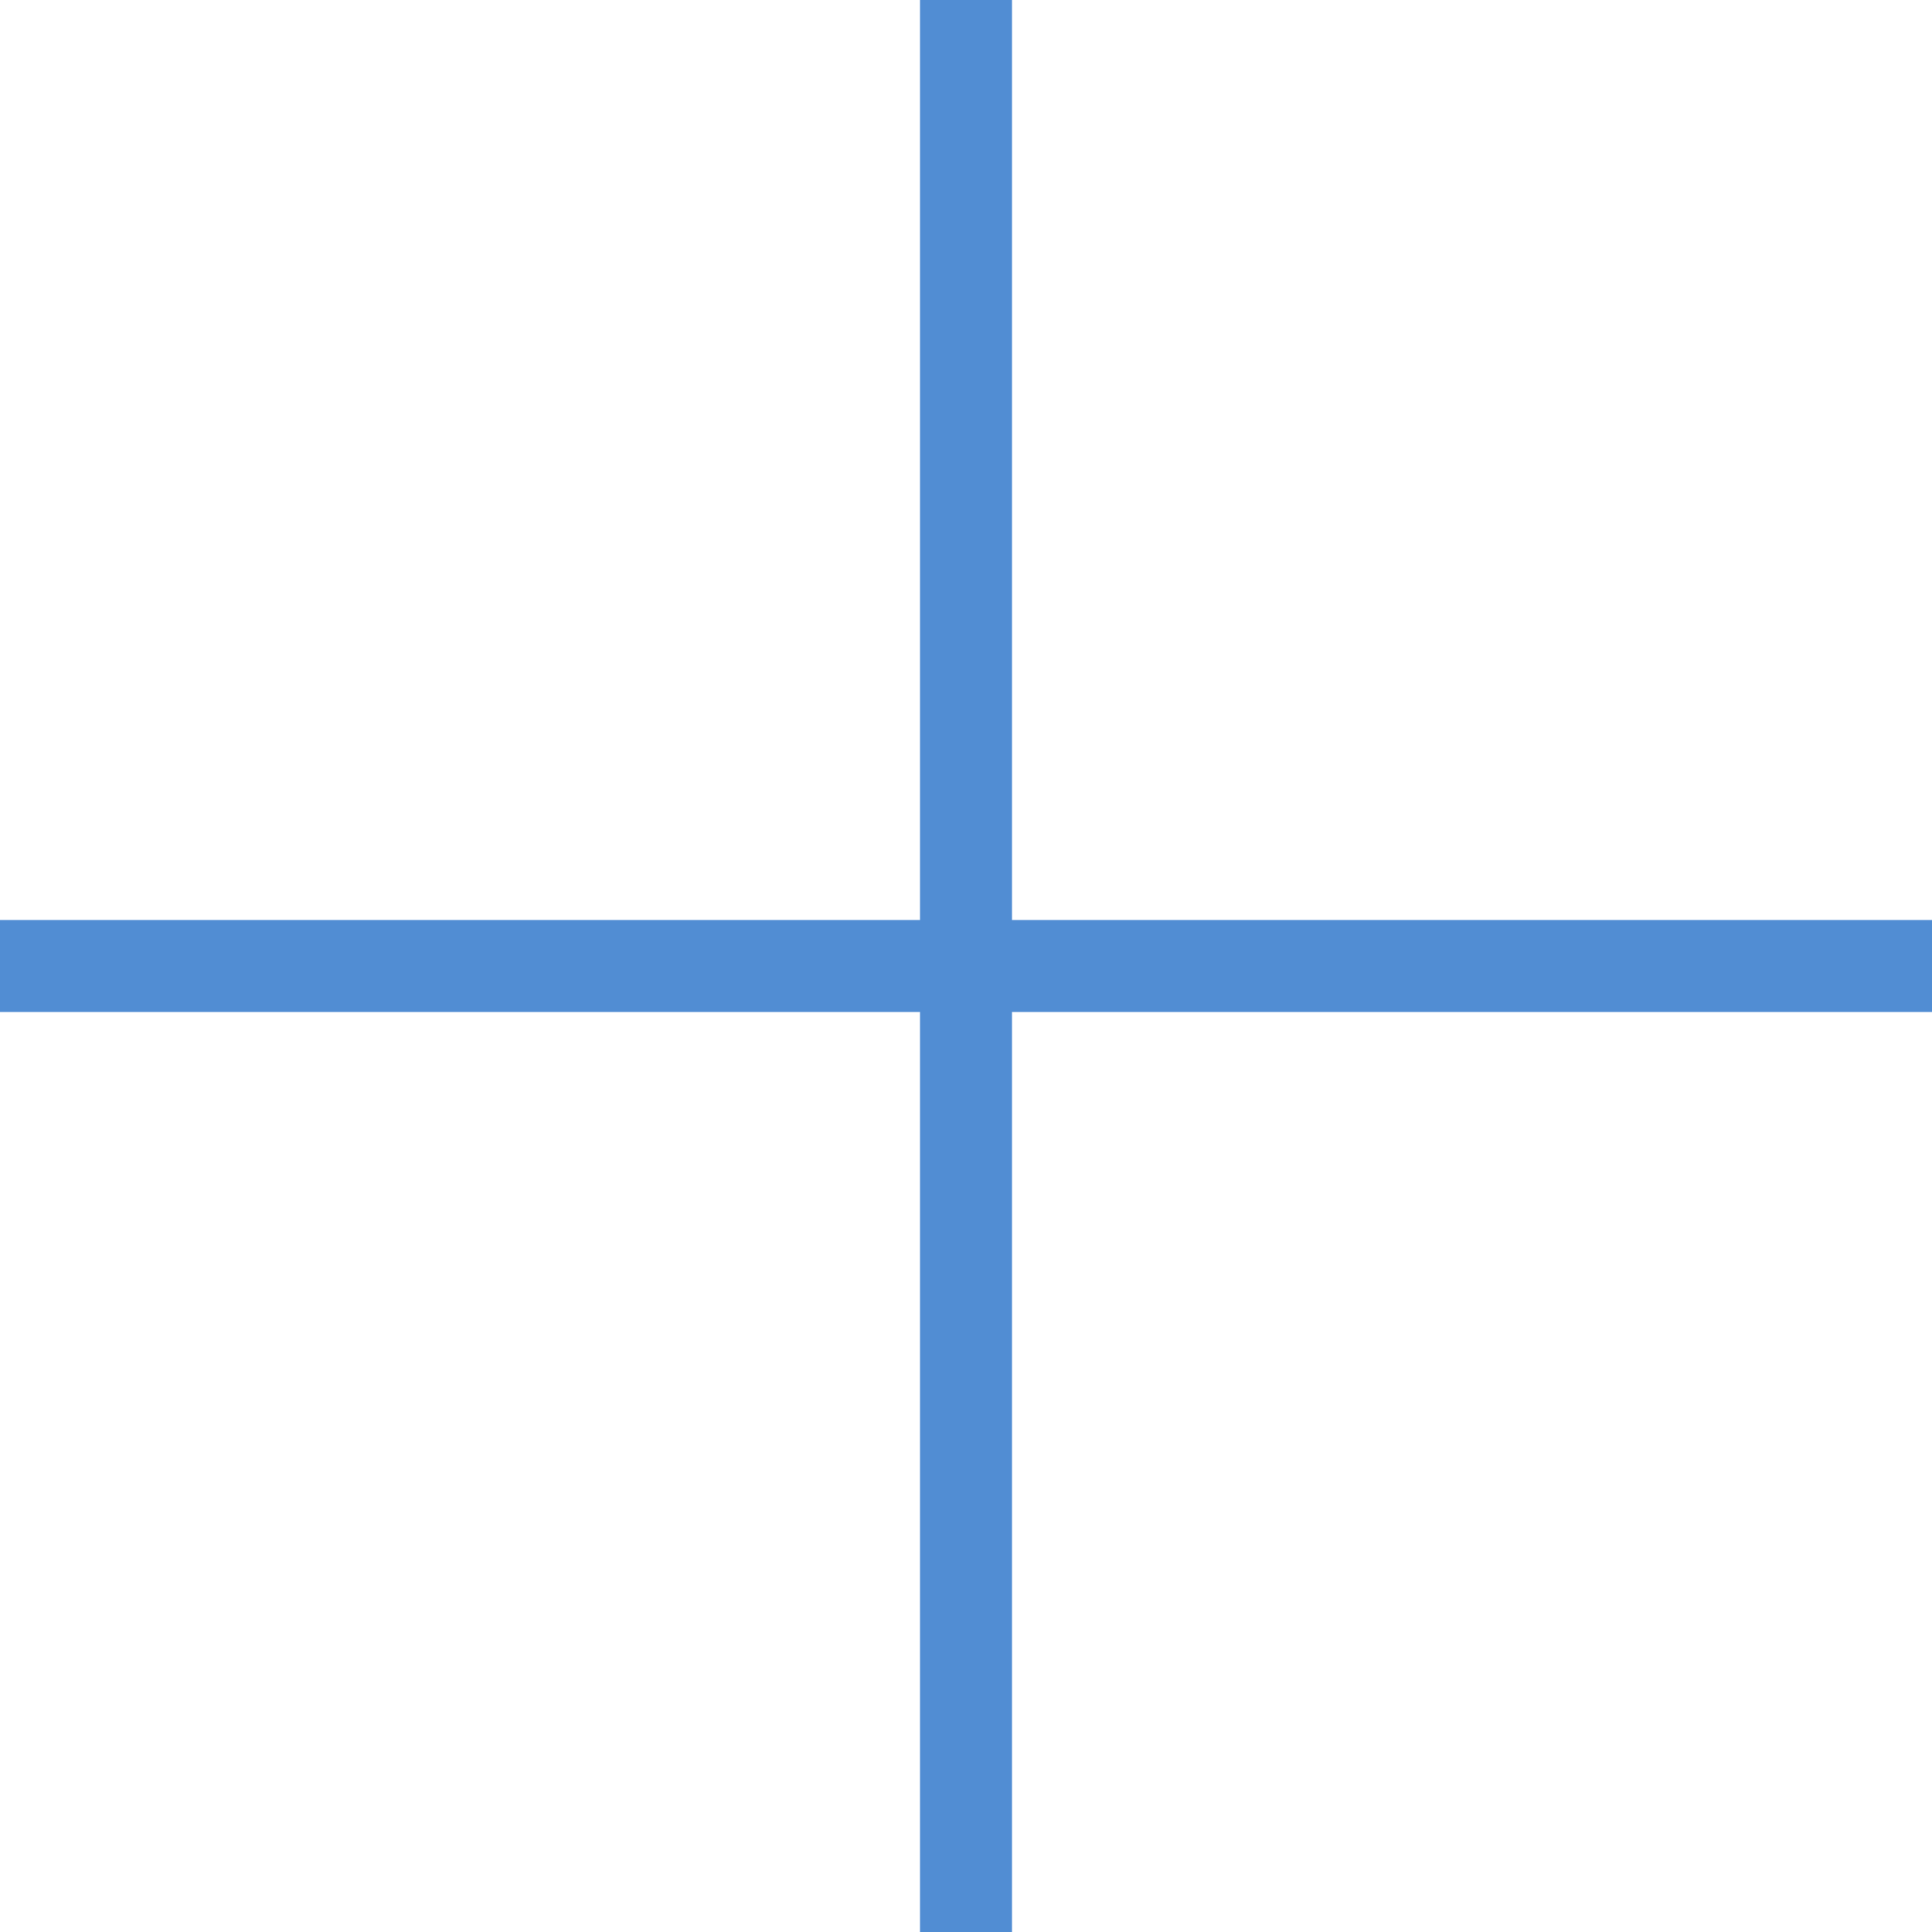
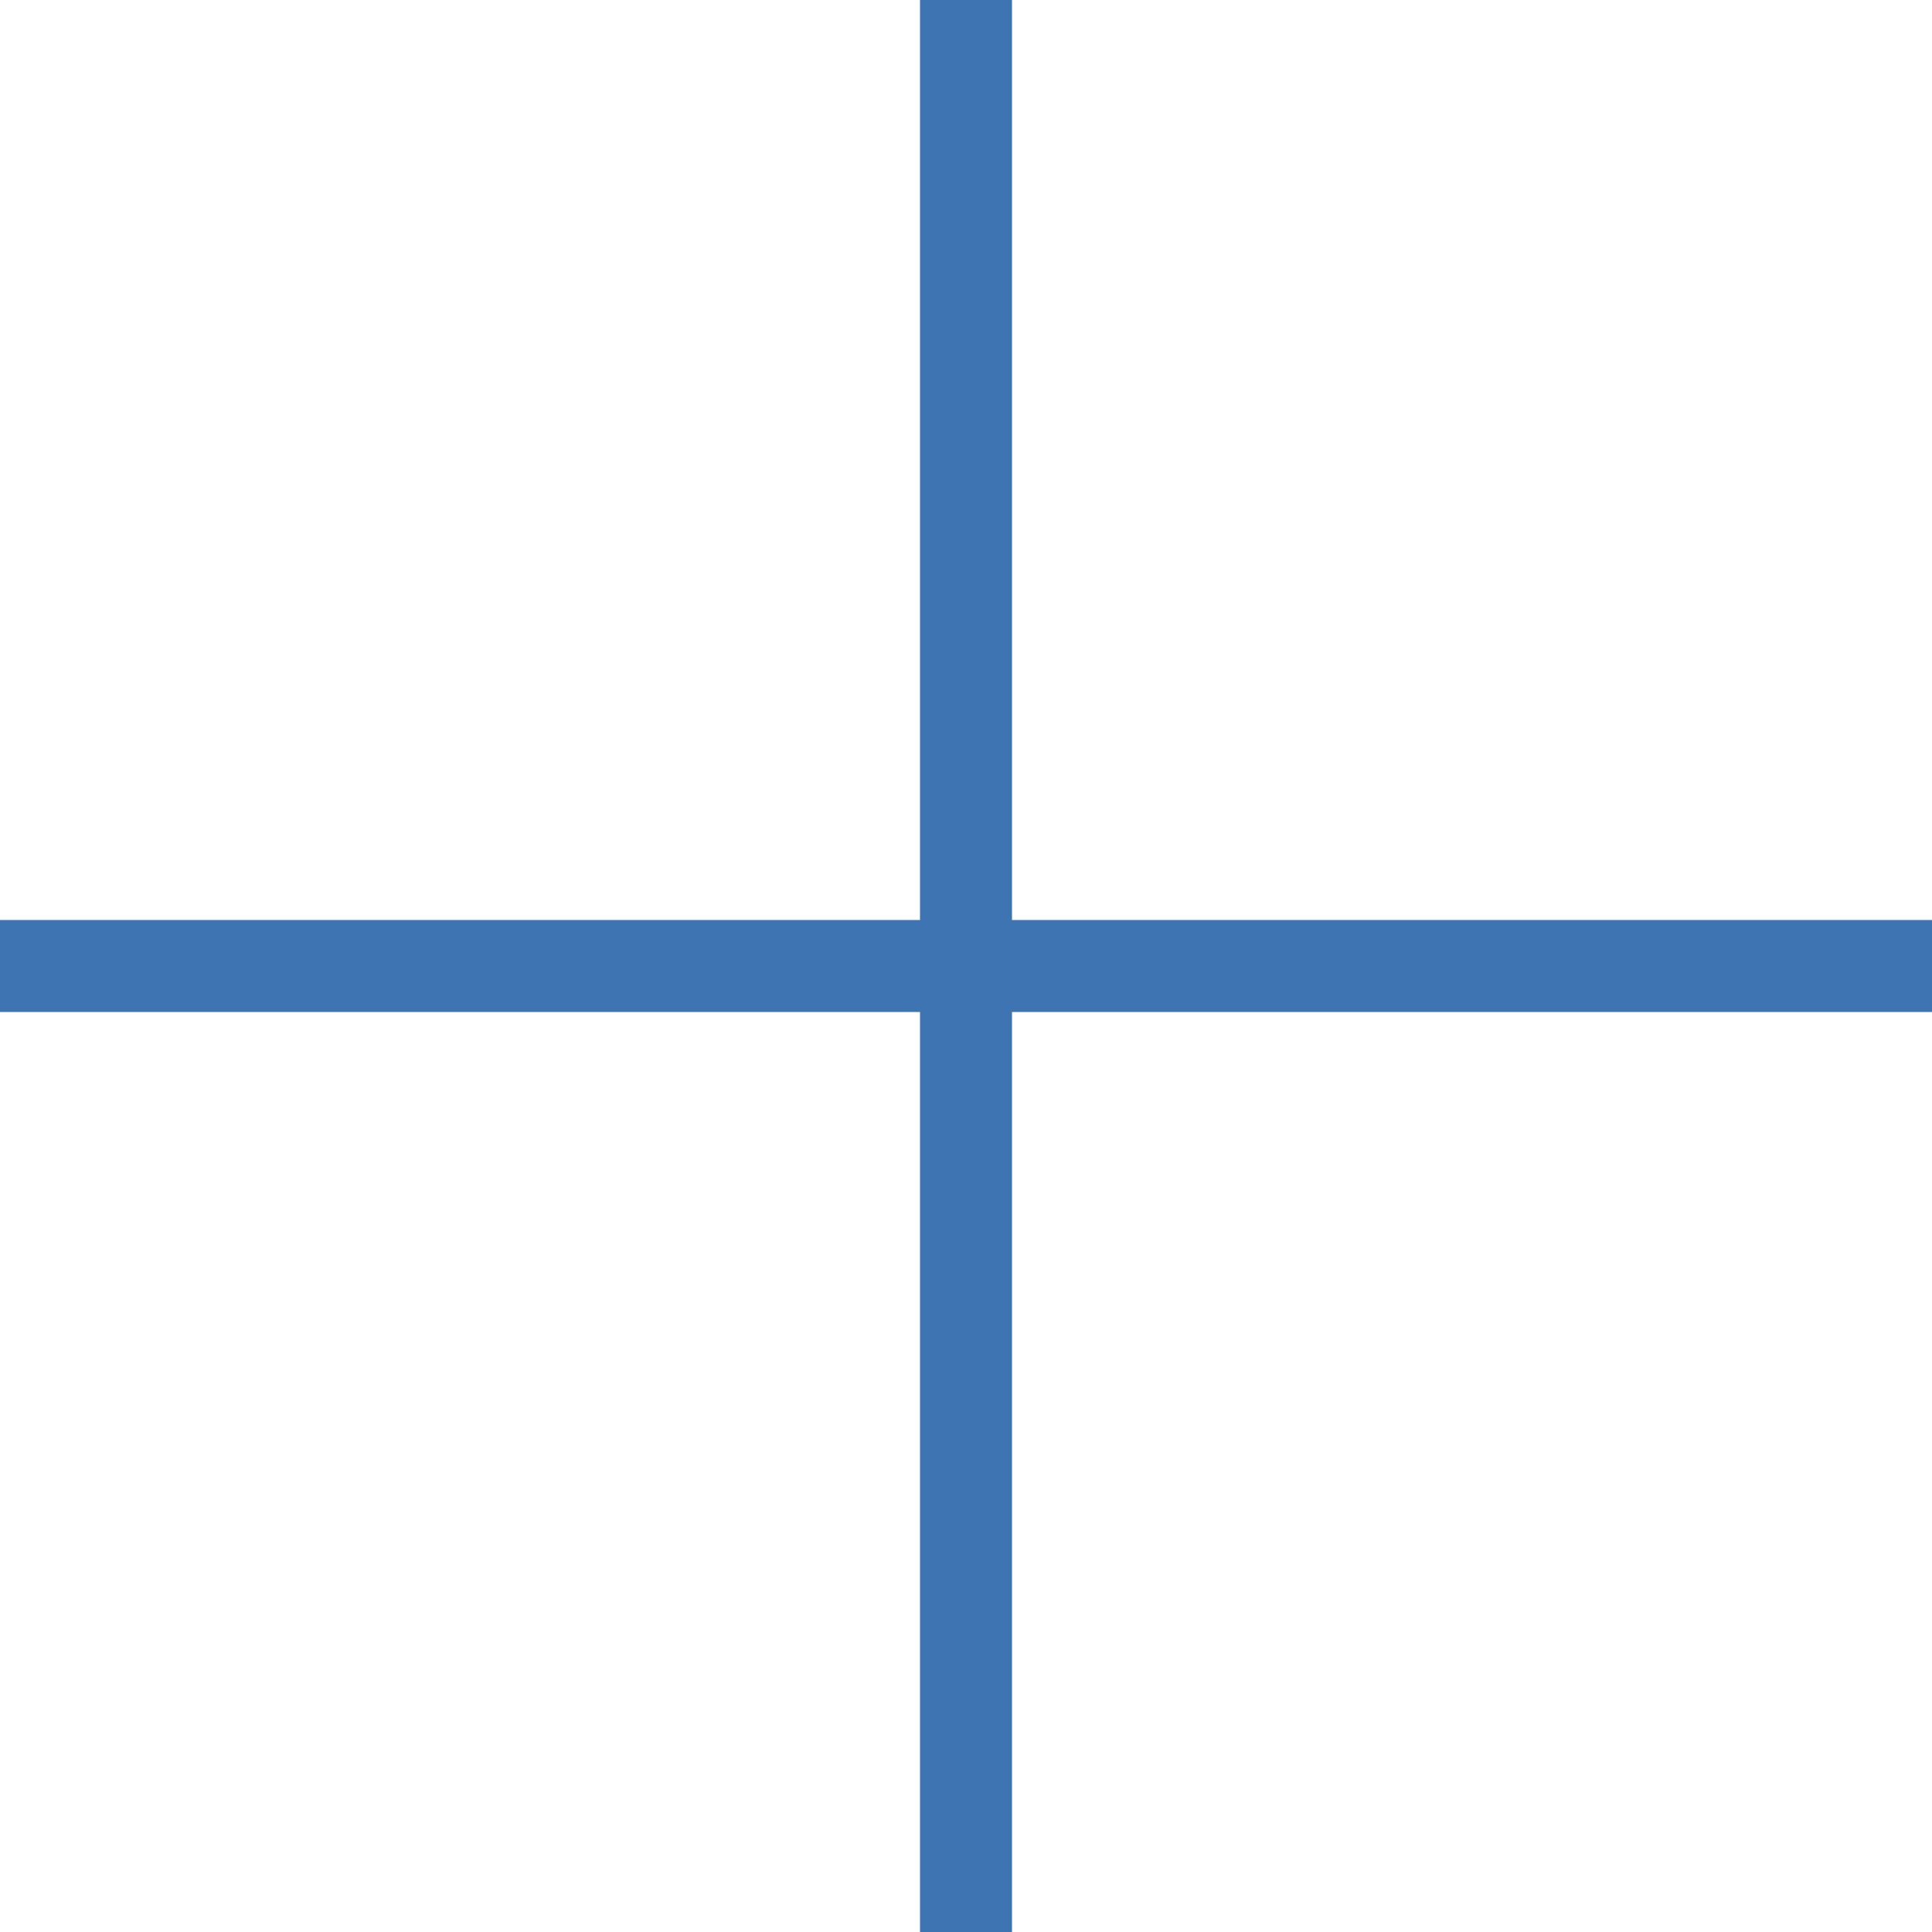
<svg xmlns="http://www.w3.org/2000/svg" version="1.1" id="Capa_1" x="0px" y="0px" viewBox="0 0 42 42" data-fa-i2svg="" style="enable-background:new 0 0 42 42;" xml:space="preserve">
  <defs id="defs37" />
-   <polygon points="42,20 22,20 22,0 20,0 20,20 0,20 0,22 20,22 20,42 22,42 22,22 42,22 " id="polygon2" style="fill:#1f6cc6;fill-opacity:0.776" />
+   <polygon points="42,20 22,20 22,0 20,0 20,20 0,20 0,22 20,22 20,42 22,42 22,22 42,22 " id="polygon2" style="fill:#074c9c;fill-opacity:0.776" />
  <g id="g4" />
  <g id="g6" />
  <g id="g8" />
  <g id="g10" />
  <g id="g12" />
  <g id="g14" />
  <g id="g16" />
  <g id="g18" />
  <g id="g20" />
  <g id="g22" />
  <g id="g24" />
  <g id="g26" />
  <g id="g28" />
  <g id="g30" />
  <g id="g32" />
</svg>
